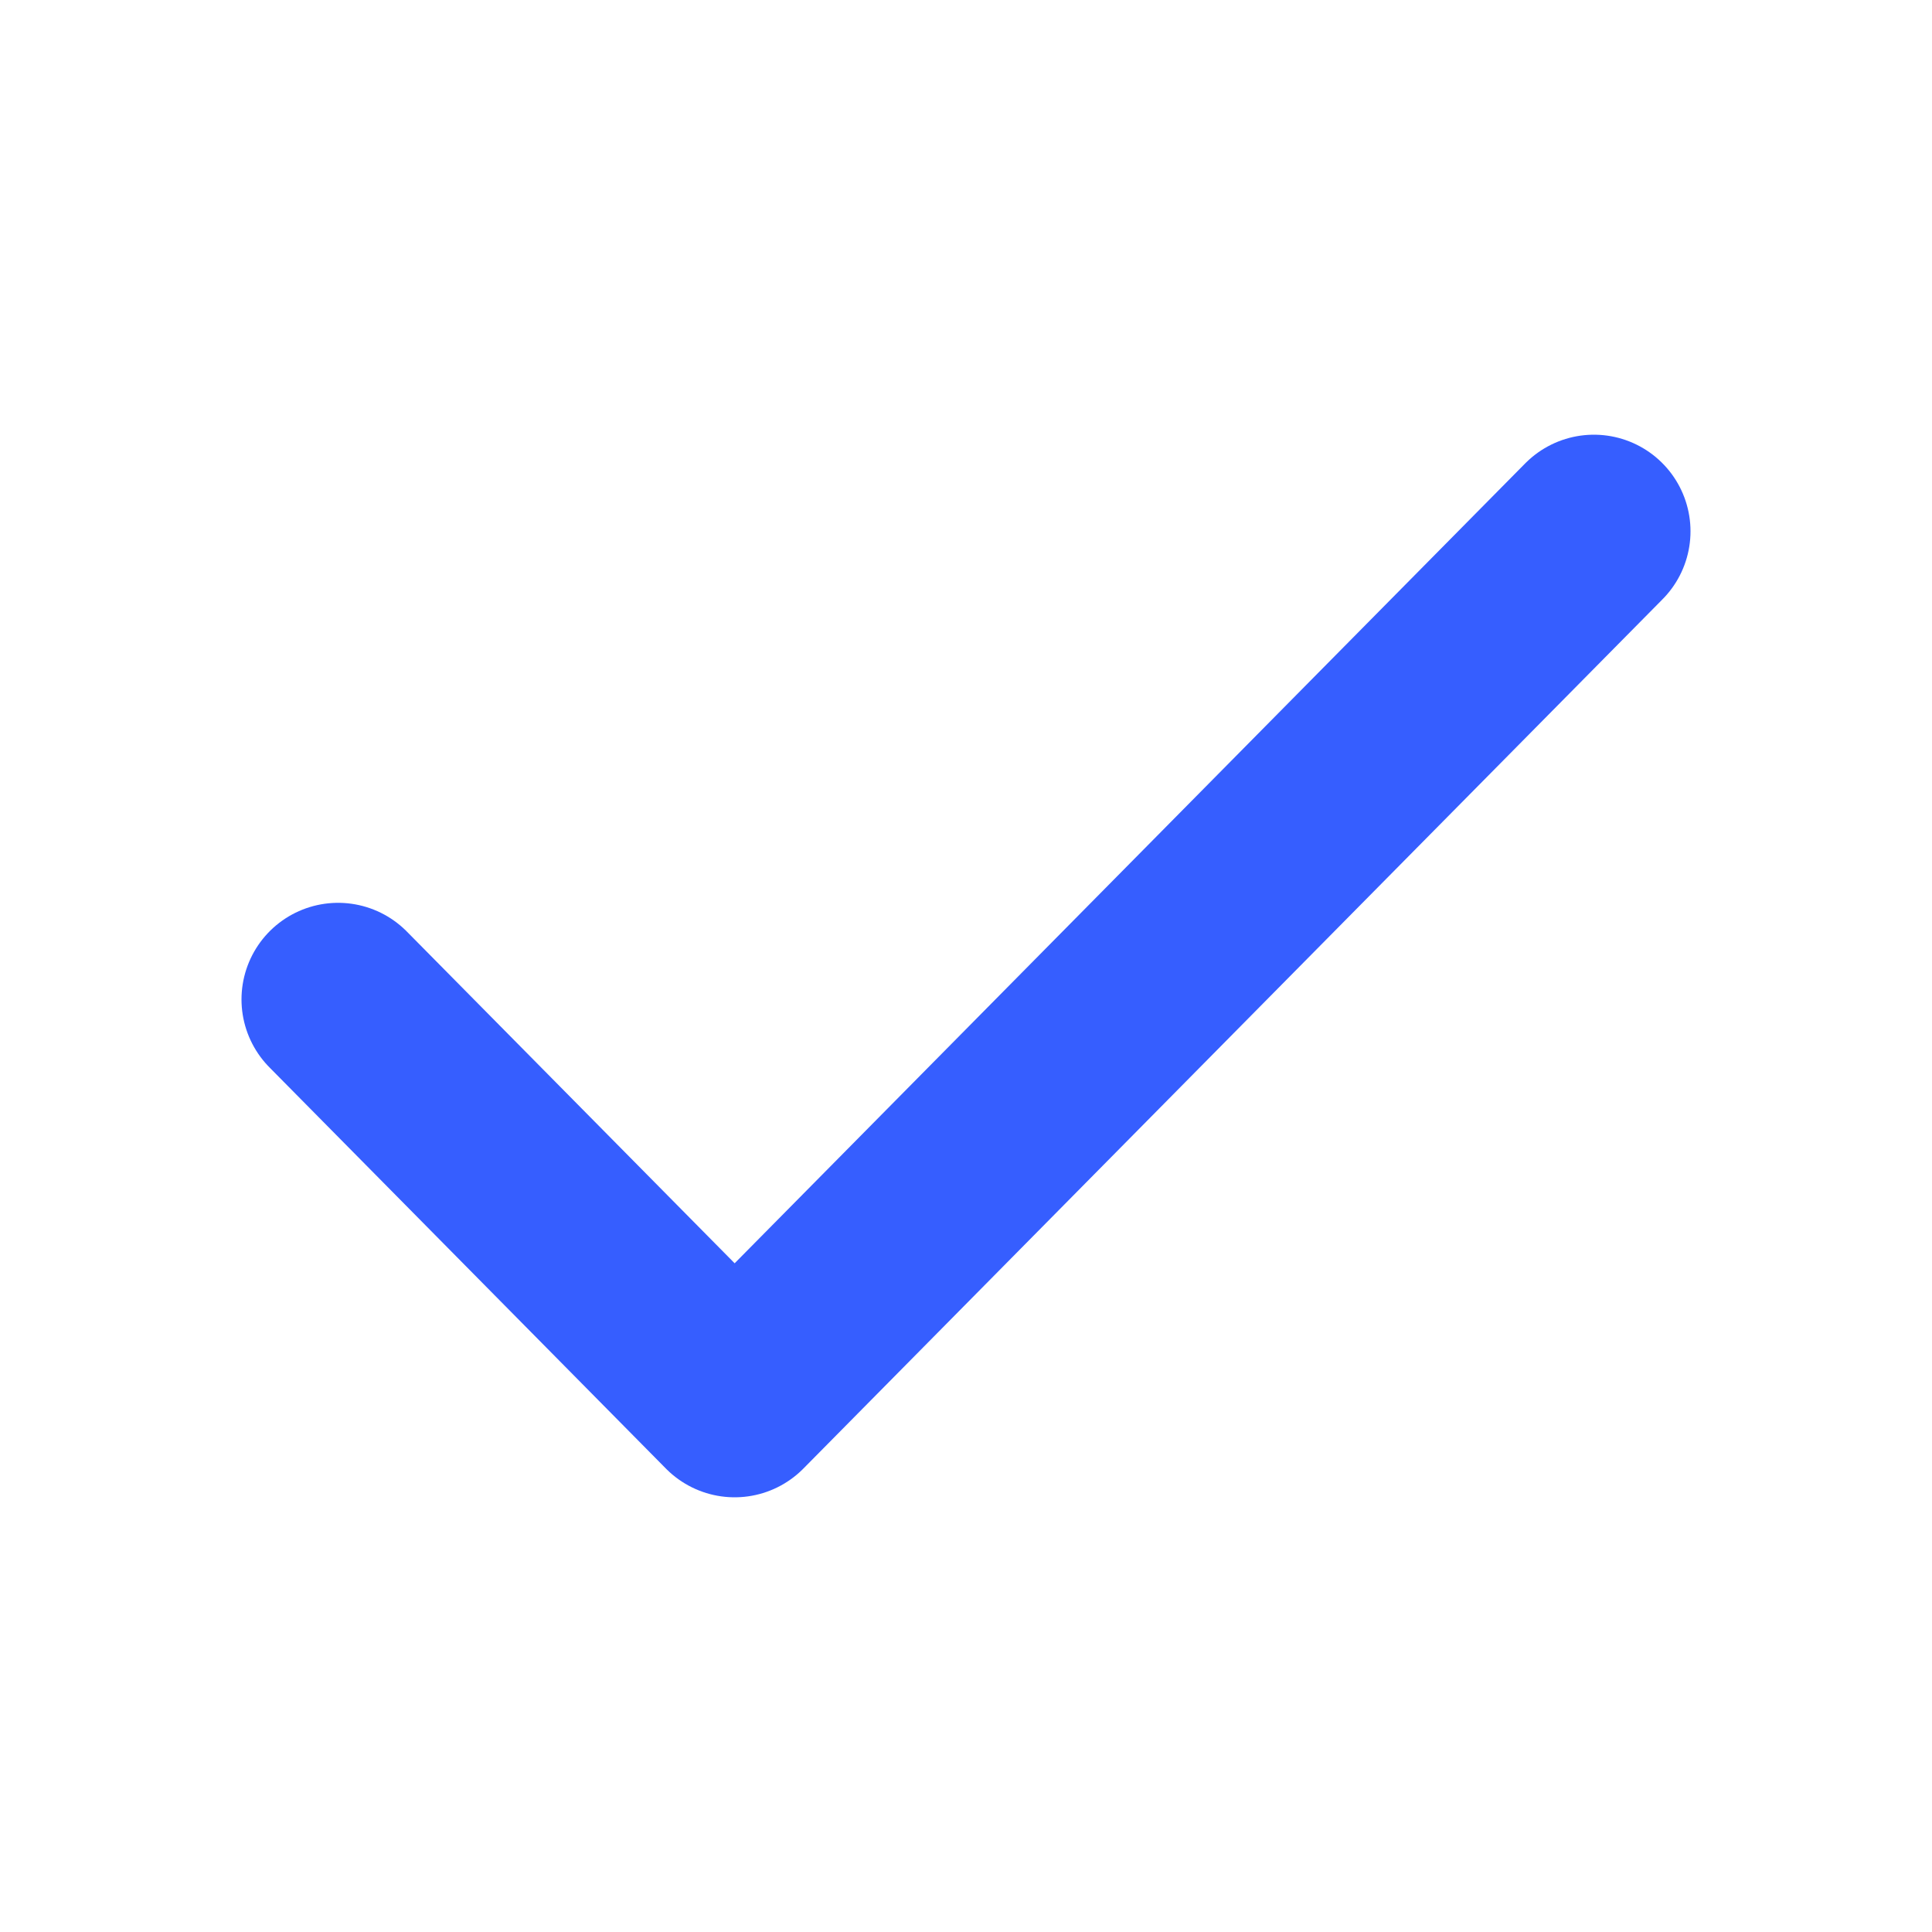
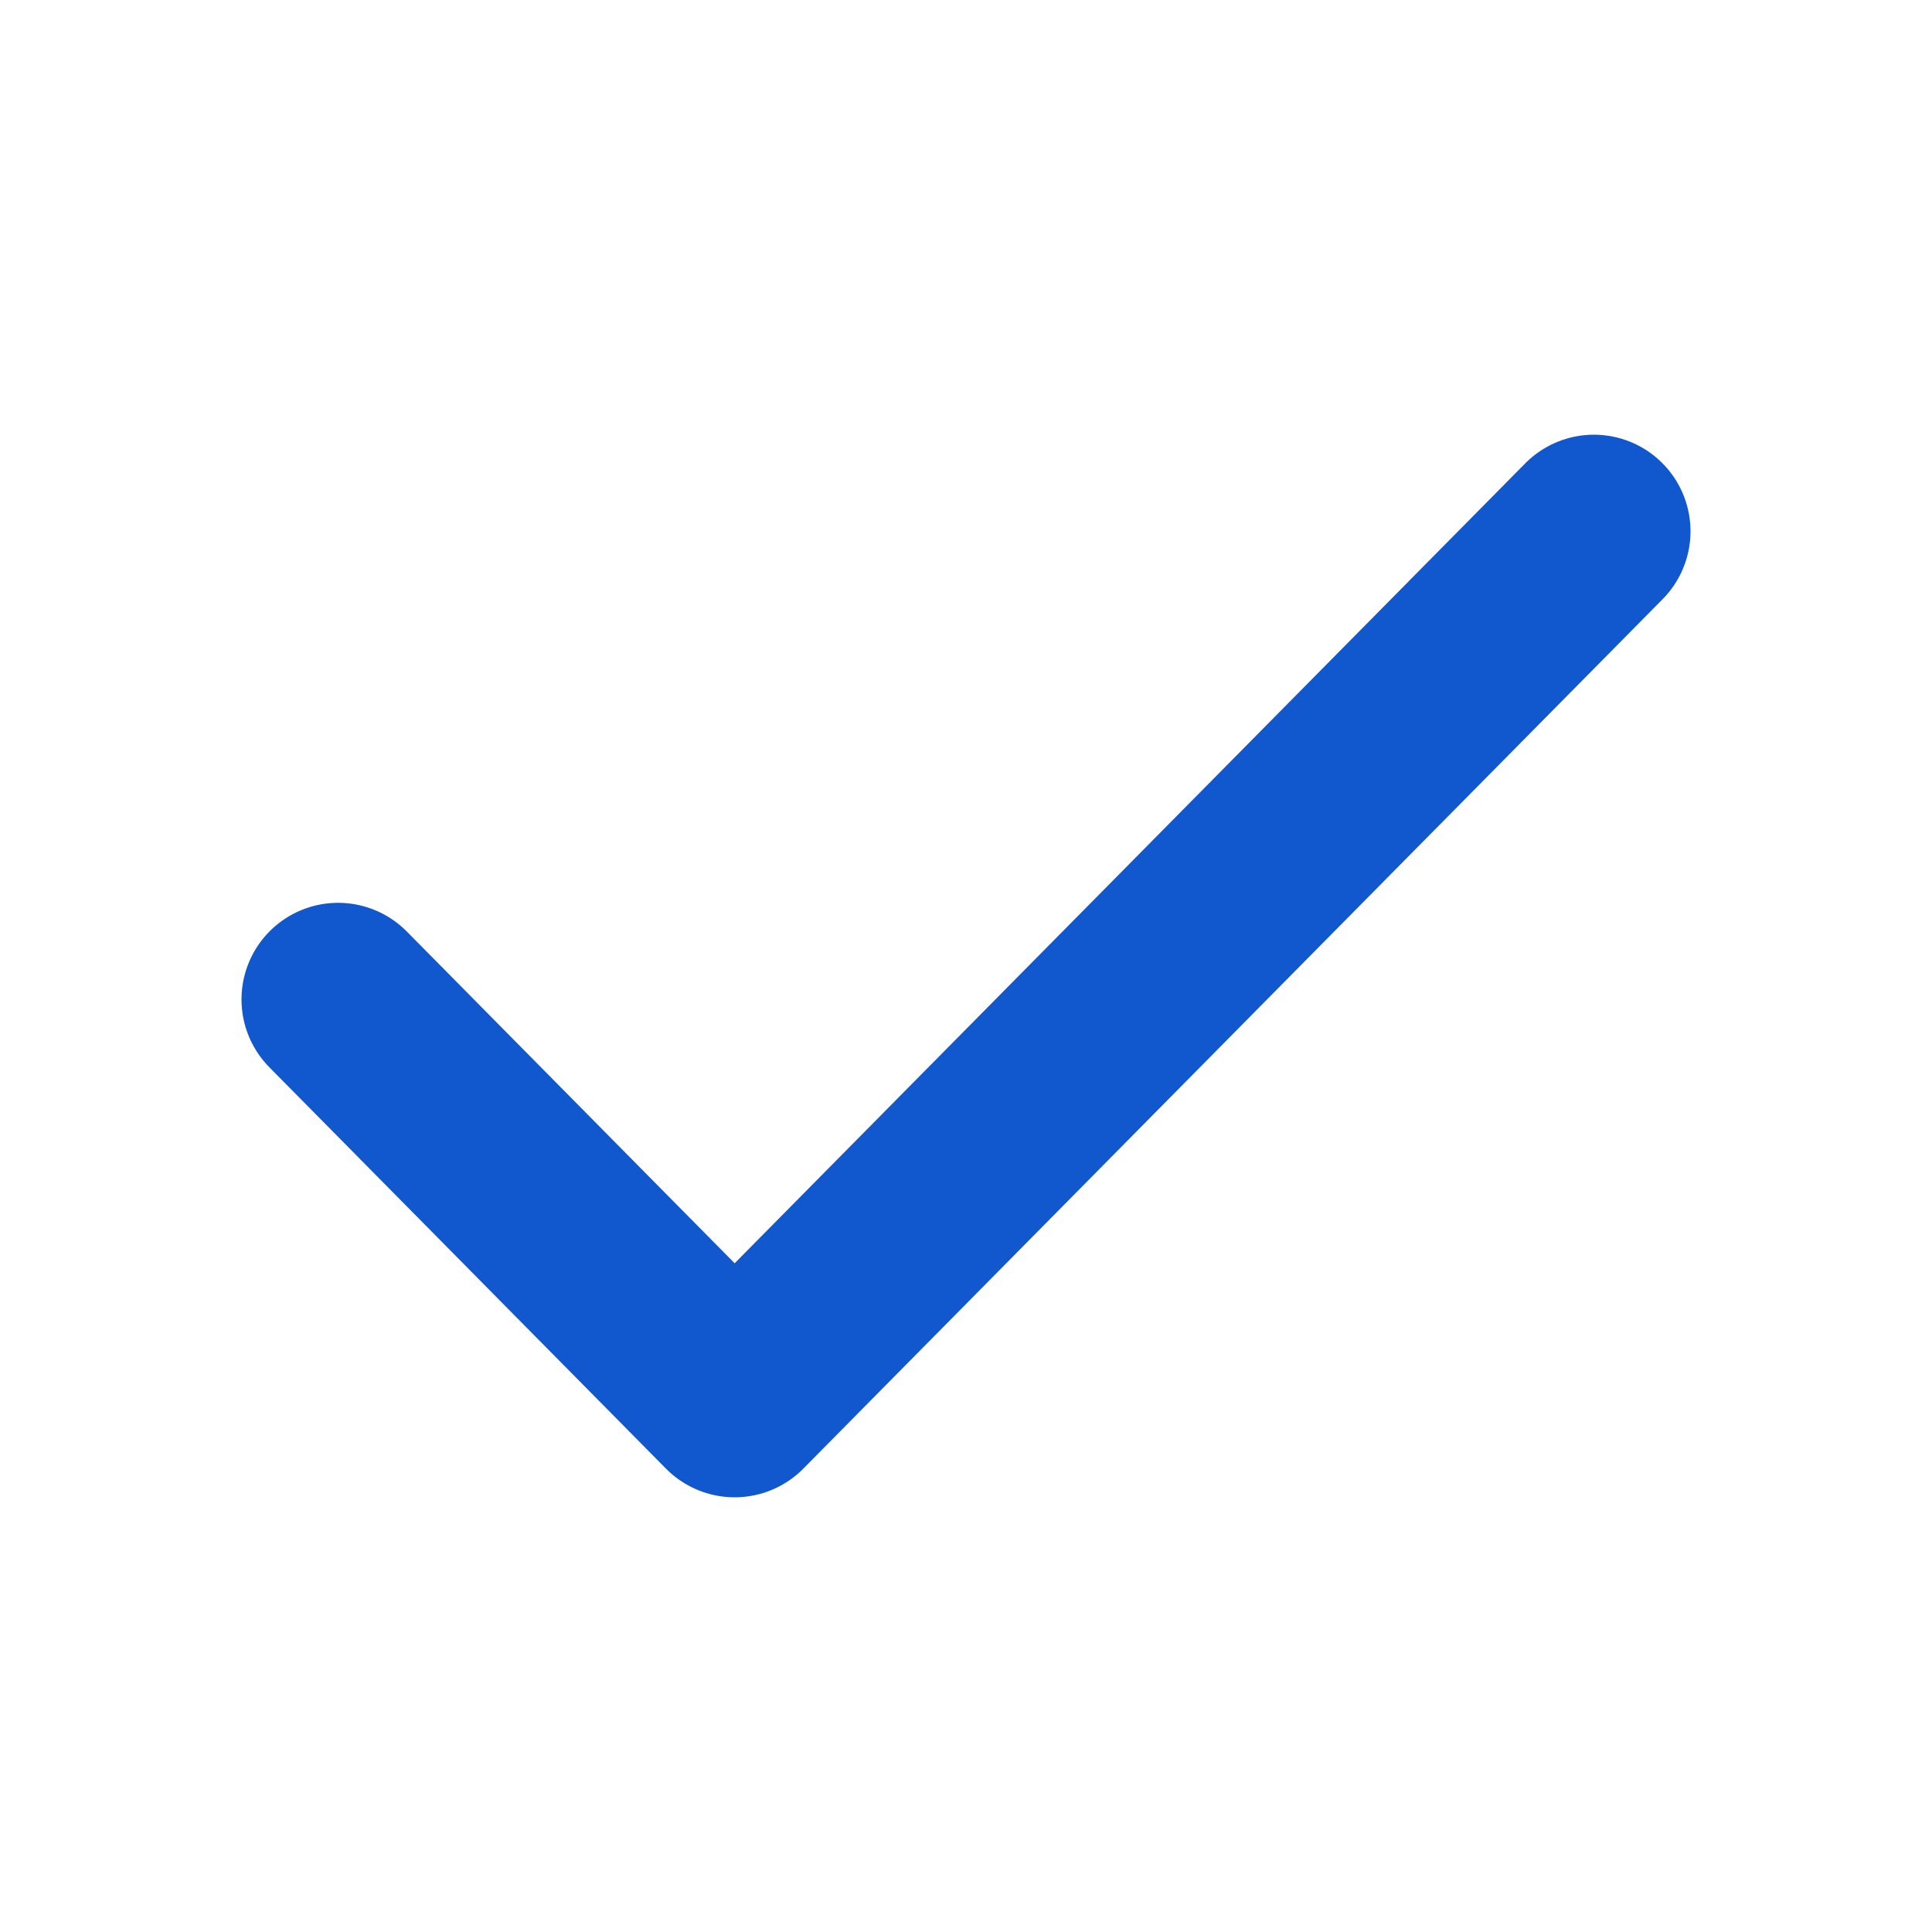
<svg xmlns="http://www.w3.org/2000/svg" preserveAspectRatio="none" overflow="visible" style="display: block;" width="20" height="20" viewBox="0 0 20 20" fill="none">
  <g id="Checkbox">
-     <path id="Vector 68" d="M3.5 10.346L7.605 14.5L16.5 5.5" stroke-width="2" stroke-linecap="round" stroke-linejoin="round" stroke="#365EFF" />
+     <path id="Vector 68" d="M3.5 10.346L7.605 14.5L16.5 5.5" stroke-width="2" stroke-linecap="round" stroke-linejoin="round" stroke="#1157CE" />
  </g>
</svg>
